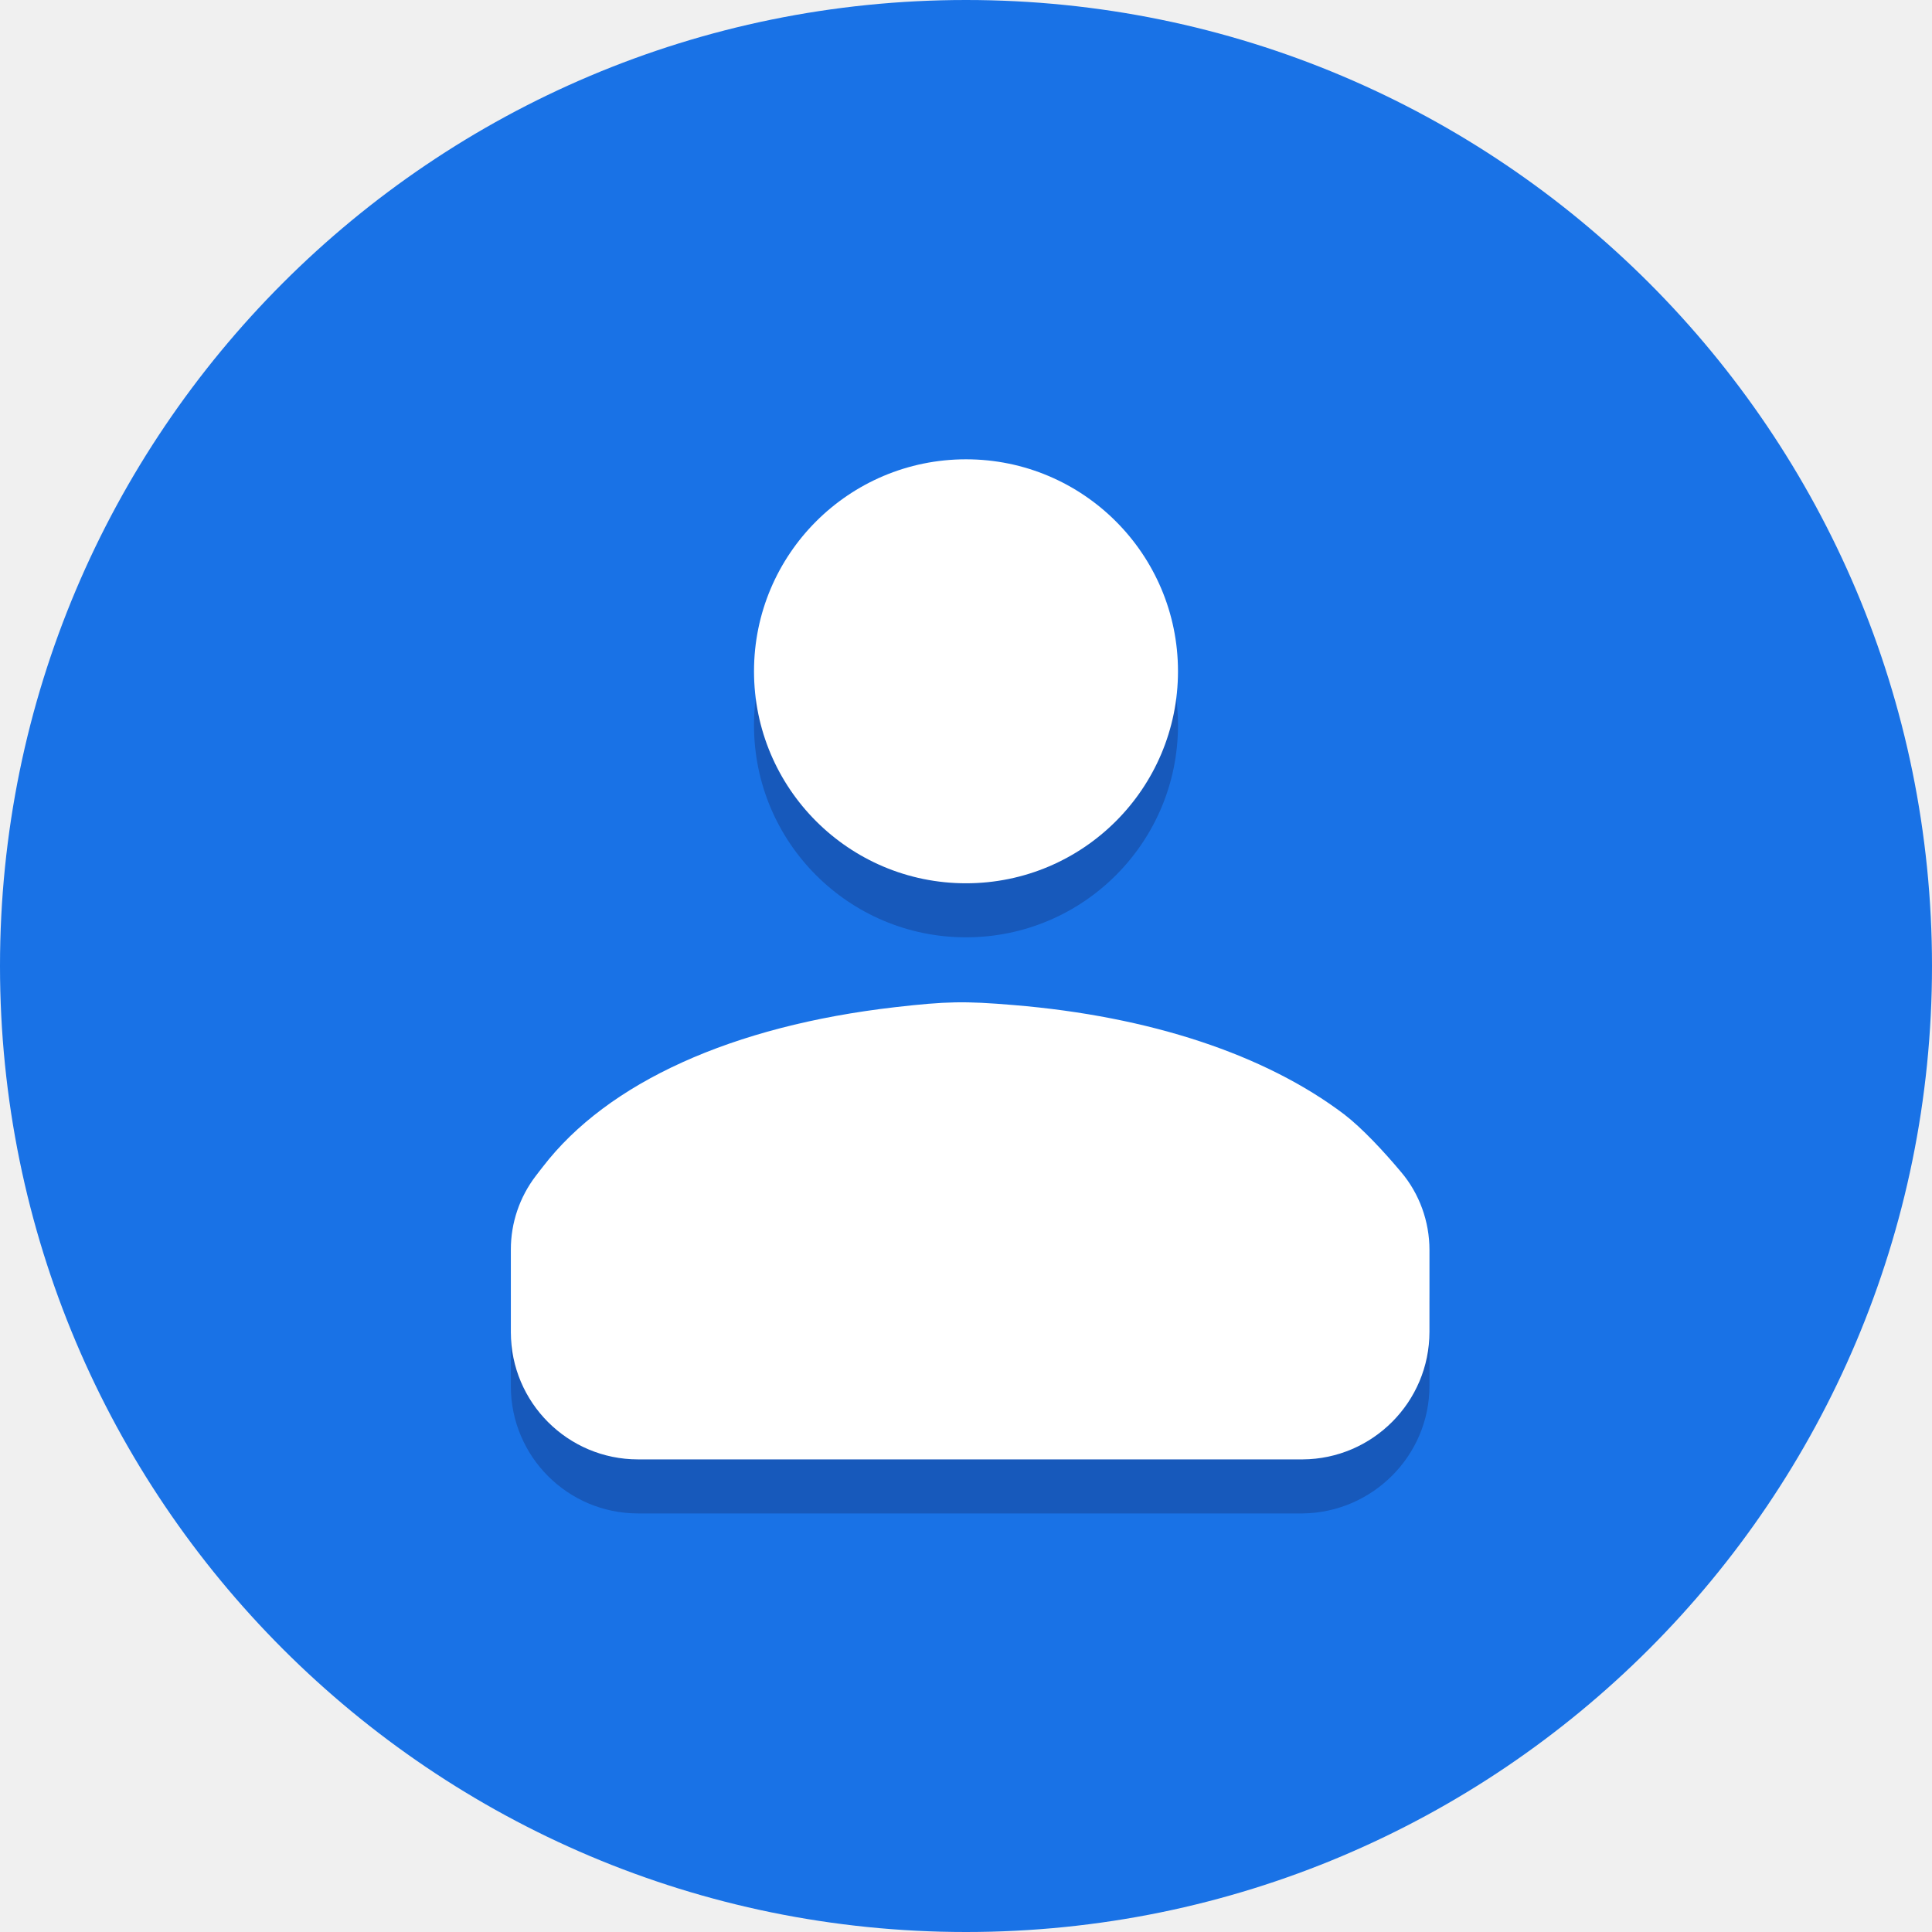
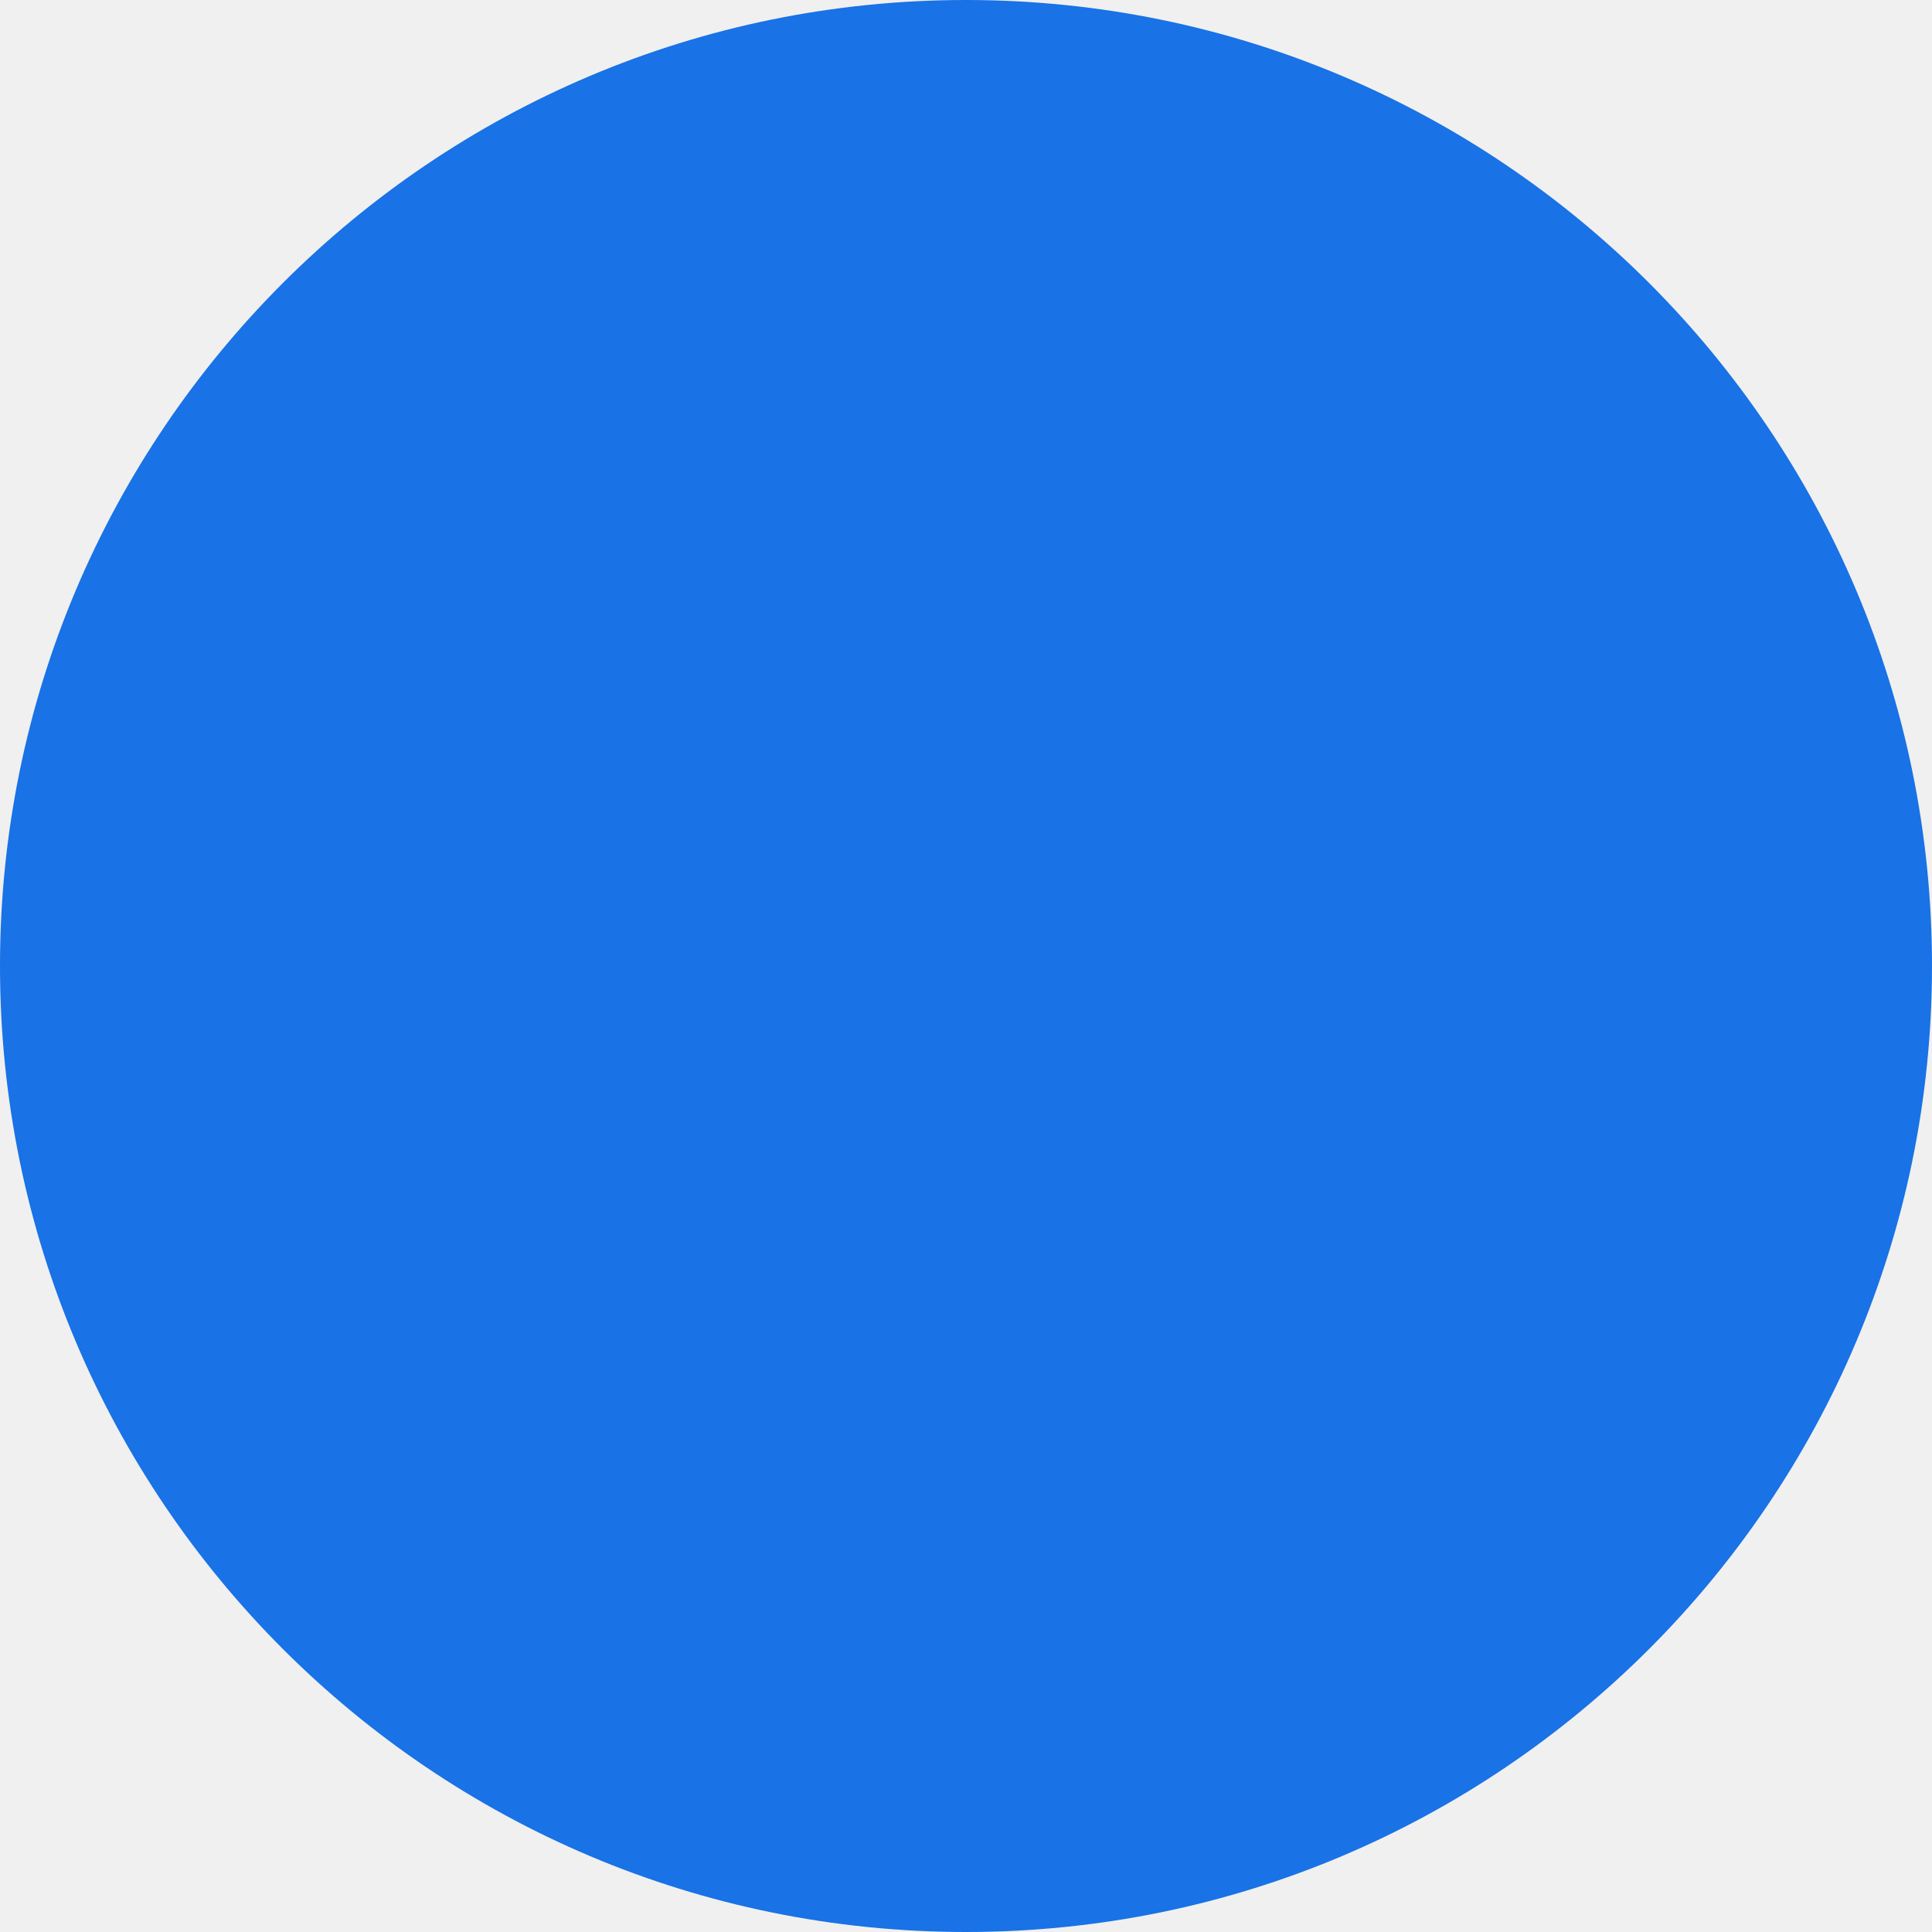
<svg xmlns="http://www.w3.org/2000/svg" version="1.1" id="svg10" x="0px" y="0px" viewBox="0 0 464.8 464.8" style="enable-background:new 0 0 464.8 464.8" xml:space="preserve">
-   <style type="text/css">.st0{fill:#1972E6;} .st1{fill:#1759BB;} .st2{fill:#FFFFFF;}</style>
+   <style type="text/css">.st0{fill:#1972E6;} .st1{fill:#1972E6;} .st2{fill:#1972E6;}</style>
  <g>
    <circle class="st0" cx="232.4" cy="232.4" r="232.4" />
    <g>
      <g>
        <path class="st1" d="M343.9,333.4v-19.7c0-6.8-2.4-13.5-6.8-18.7c-4.1-4.9-9.4-10.6-13.7-13.9c-19-14.4-46.8-23.6-79.5-26.3 c-11.9-1-16.2-0.9-28.5,0.5c-39.2,4.5-69.2,18.1-84.8,38.4c-0.6,0.8-1.2,1.5-1.7,2.2c-3.9,5.1-6,11.3-6,17.7v19.9 c0,16.9,13.7,30.6,30.6,30.6h159.9C330.2,363.9,343.9,350.2,343.9,333.4z" />
        <circle class="st1" cx="232.4" cy="174.5" r="51" />
      </g>
      <g>
        <path class="st2" d="M343.9,320.4v-19.7c0-6.8-2.4-13.5-6.8-18.7c-4.1-4.9-9.4-10.6-13.7-13.9c-19-14.4-46.8-23.6-79.5-26.3 c-11.9-1-16.2-0.9-28.5,0.5c-39.2,4.5-69.2,18.1-84.8,38.4c-0.6,0.8-1.2,1.5-1.7,2.2c-3.9,5.1-6,11.3-6,17.7v19.9 c0,16.9,13.7,30.6,30.6,30.6h159.9C330.2,351,343.9,337.3,343.9,320.4z" />
        <circle class="st2" cx="232.4" cy="161.5" r="51" />
      </g>
    </g>
  </g>
</svg>
